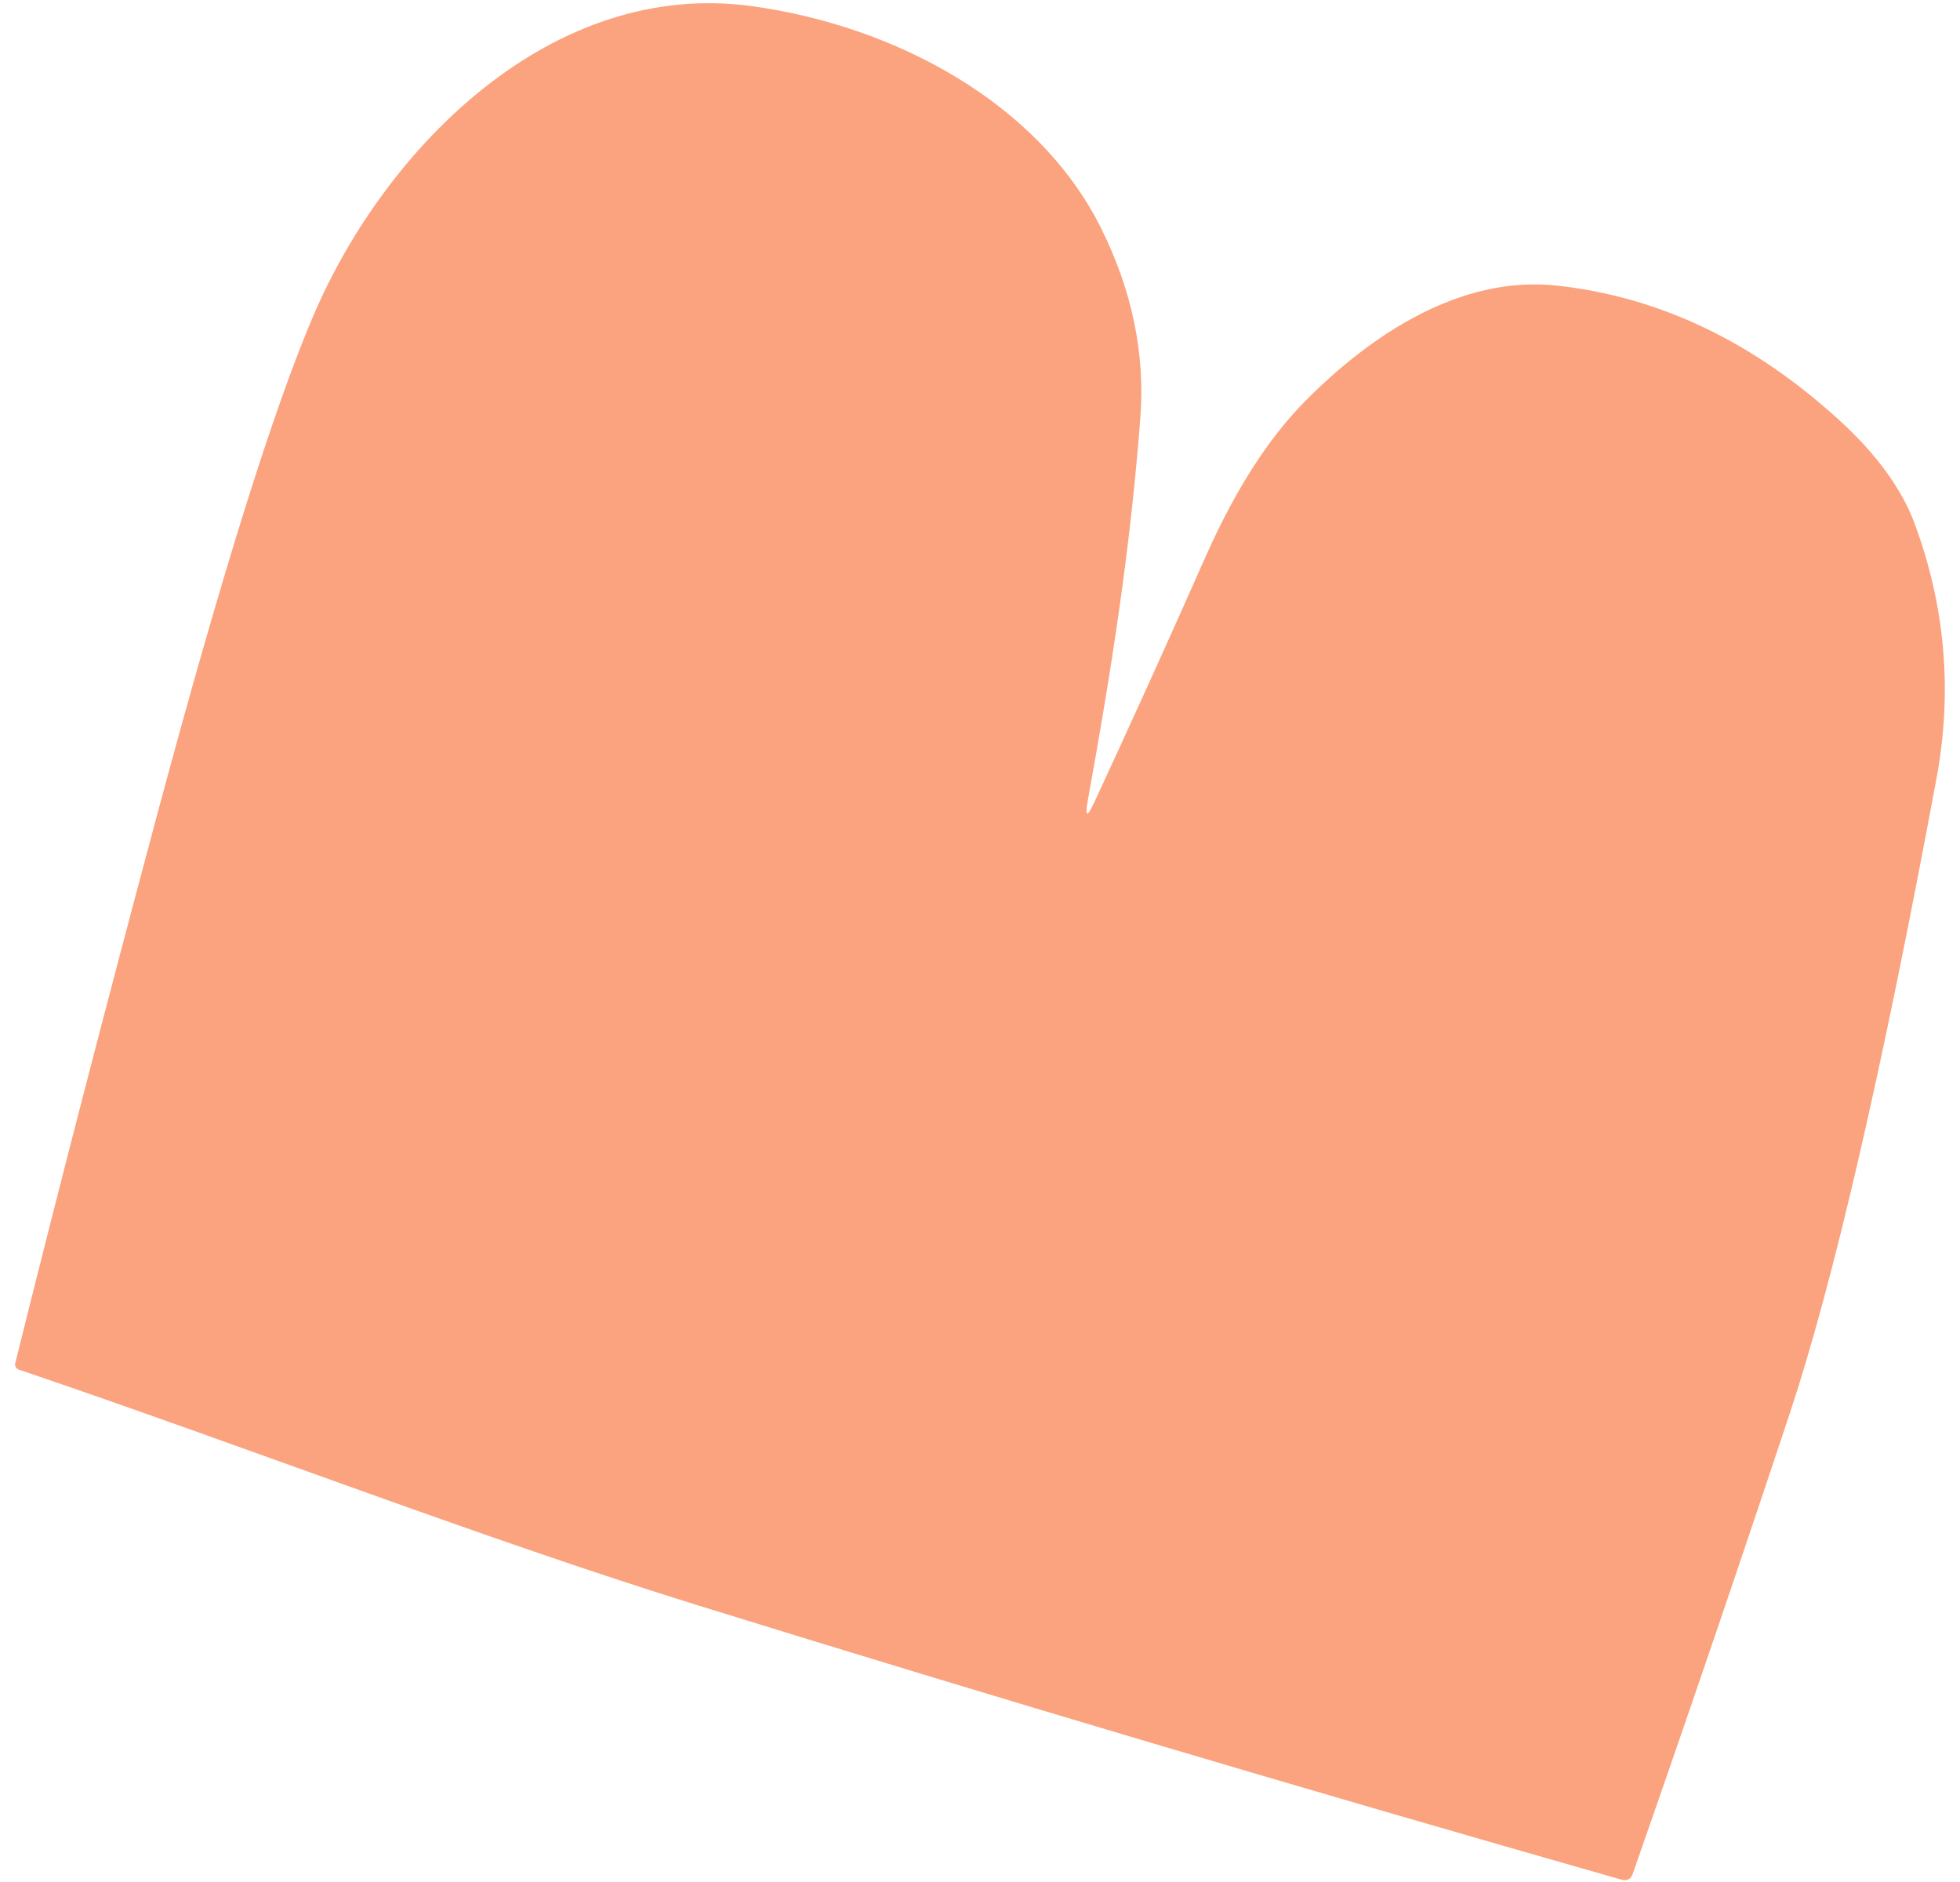
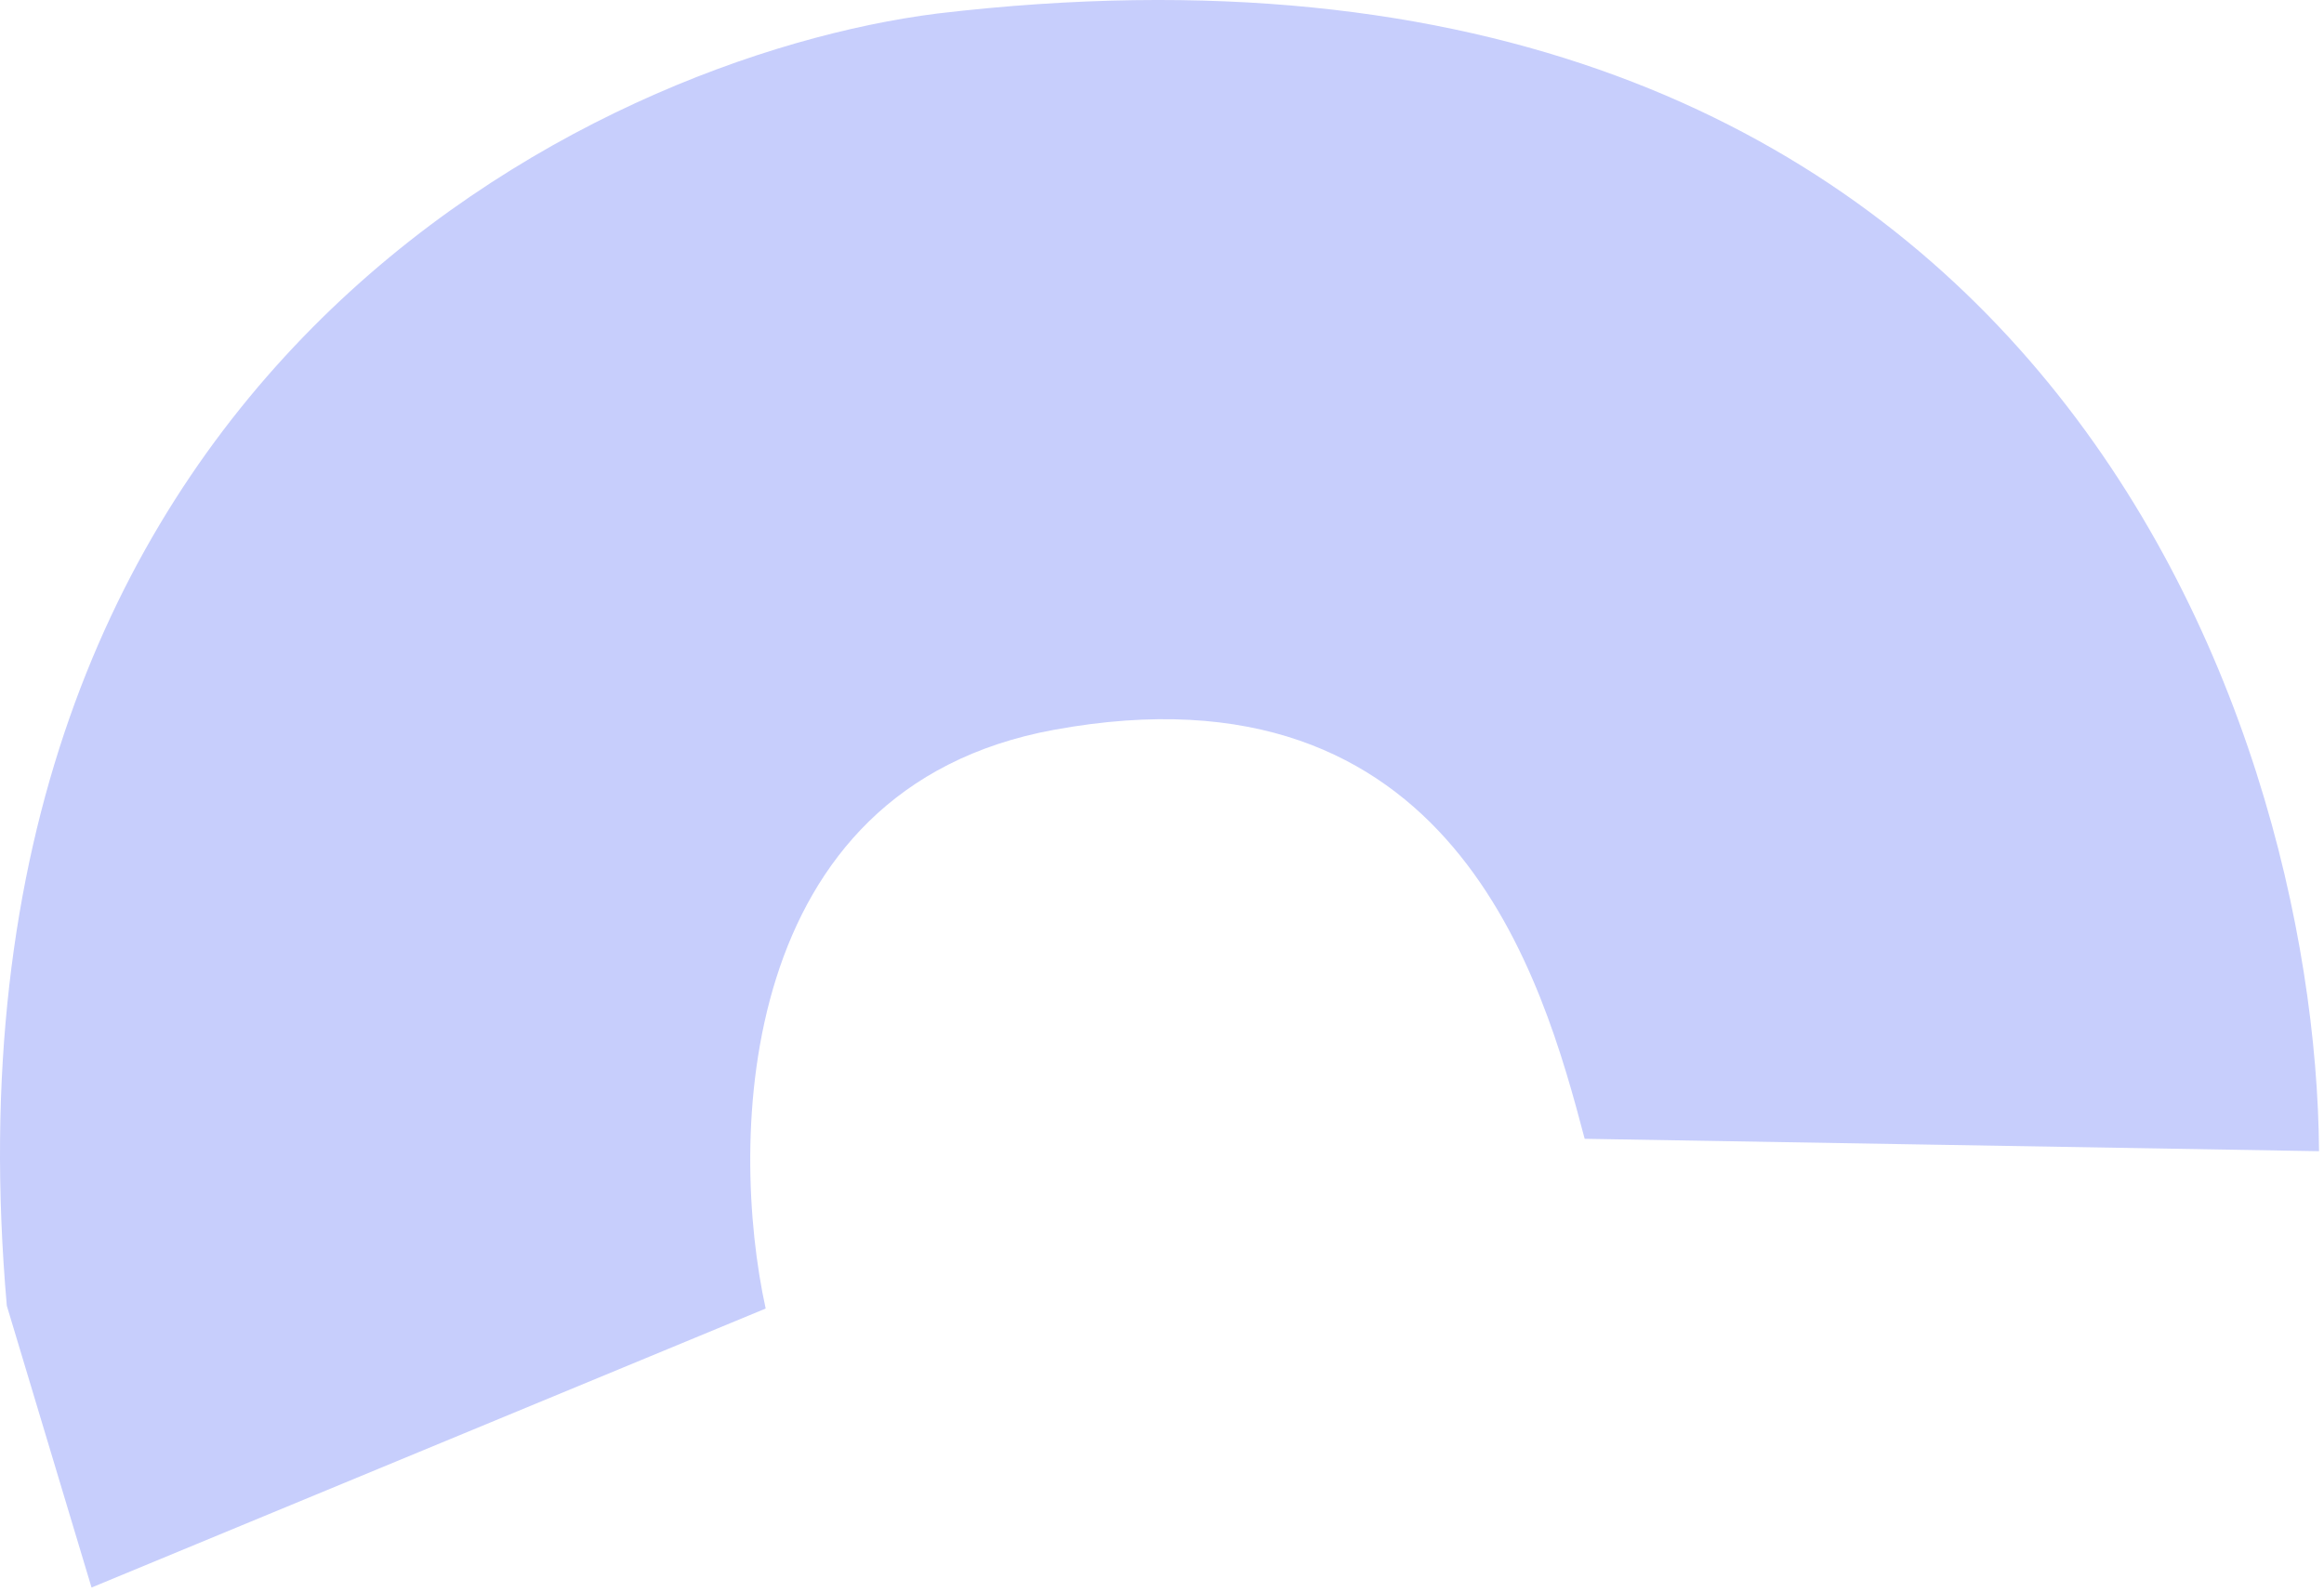
- <svg xmlns="http://www.w3.org/2000/svg" width="125" height="120" viewBox="0 0 125 120" fill="none">
-   <path d="M69.379 51.014C69.181 52.118 69.319 52.163 69.792 51.149C72.074 46.239 74.44 41.018 76.892 35.485C78.769 31.253 80.891 27.944 83.257 25.556C87.438 21.338 93.146 17.542 99.278 18.21C105.78 18.912 111.776 21.761 117.266 26.759C119.688 28.964 121.312 31.201 122.139 33.472C124.073 38.741 124.525 44.134 123.498 49.651C120.033 68.29 116.916 81.778 114.146 90.116C110.916 99.837 107.579 109.619 104.134 119.462C104.009 119.828 103.758 119.955 103.38 119.842C82.995 114.032 63.396 108.212 44.583 102.383C30.809 98.117 15.71 92.246 1.199 87.329C1.116 87.302 1.046 87.243 1.004 87.166C0.962 87.089 0.952 86.998 0.974 86.913C3.684 75.998 6.696 64.355 10.012 51.984C14.125 36.656 17.458 26.017 20.012 20.064C24.599 9.384 35.203 -1.372 47.977 0.396C56.988 1.634 66.209 6.494 70.218 14.543C72.202 18.524 73.038 22.558 72.725 26.644C72.08 35.152 70.836 42.981 69.379 51.014Z" fill="#FBA37E" />
+ <svg xmlns="http://www.w3.org/2000/svg" width="162" height="111" viewBox="0 0 162 111" fill="none">
+   <path d="M53.373 91.238L6.381 110.69L0.475 91.042C-5.199 26.25 41.357 3.979 65.344 0.942C141.881 -8.092 161.441 50.061 161.654 80.267L110.464 79.403C107.54 68.318 101.284 45.782 73.469 50.887C51.218 54.971 50.8 79.489 53.373 91.238Z" fill="#C7CEFC" />
</svg>
